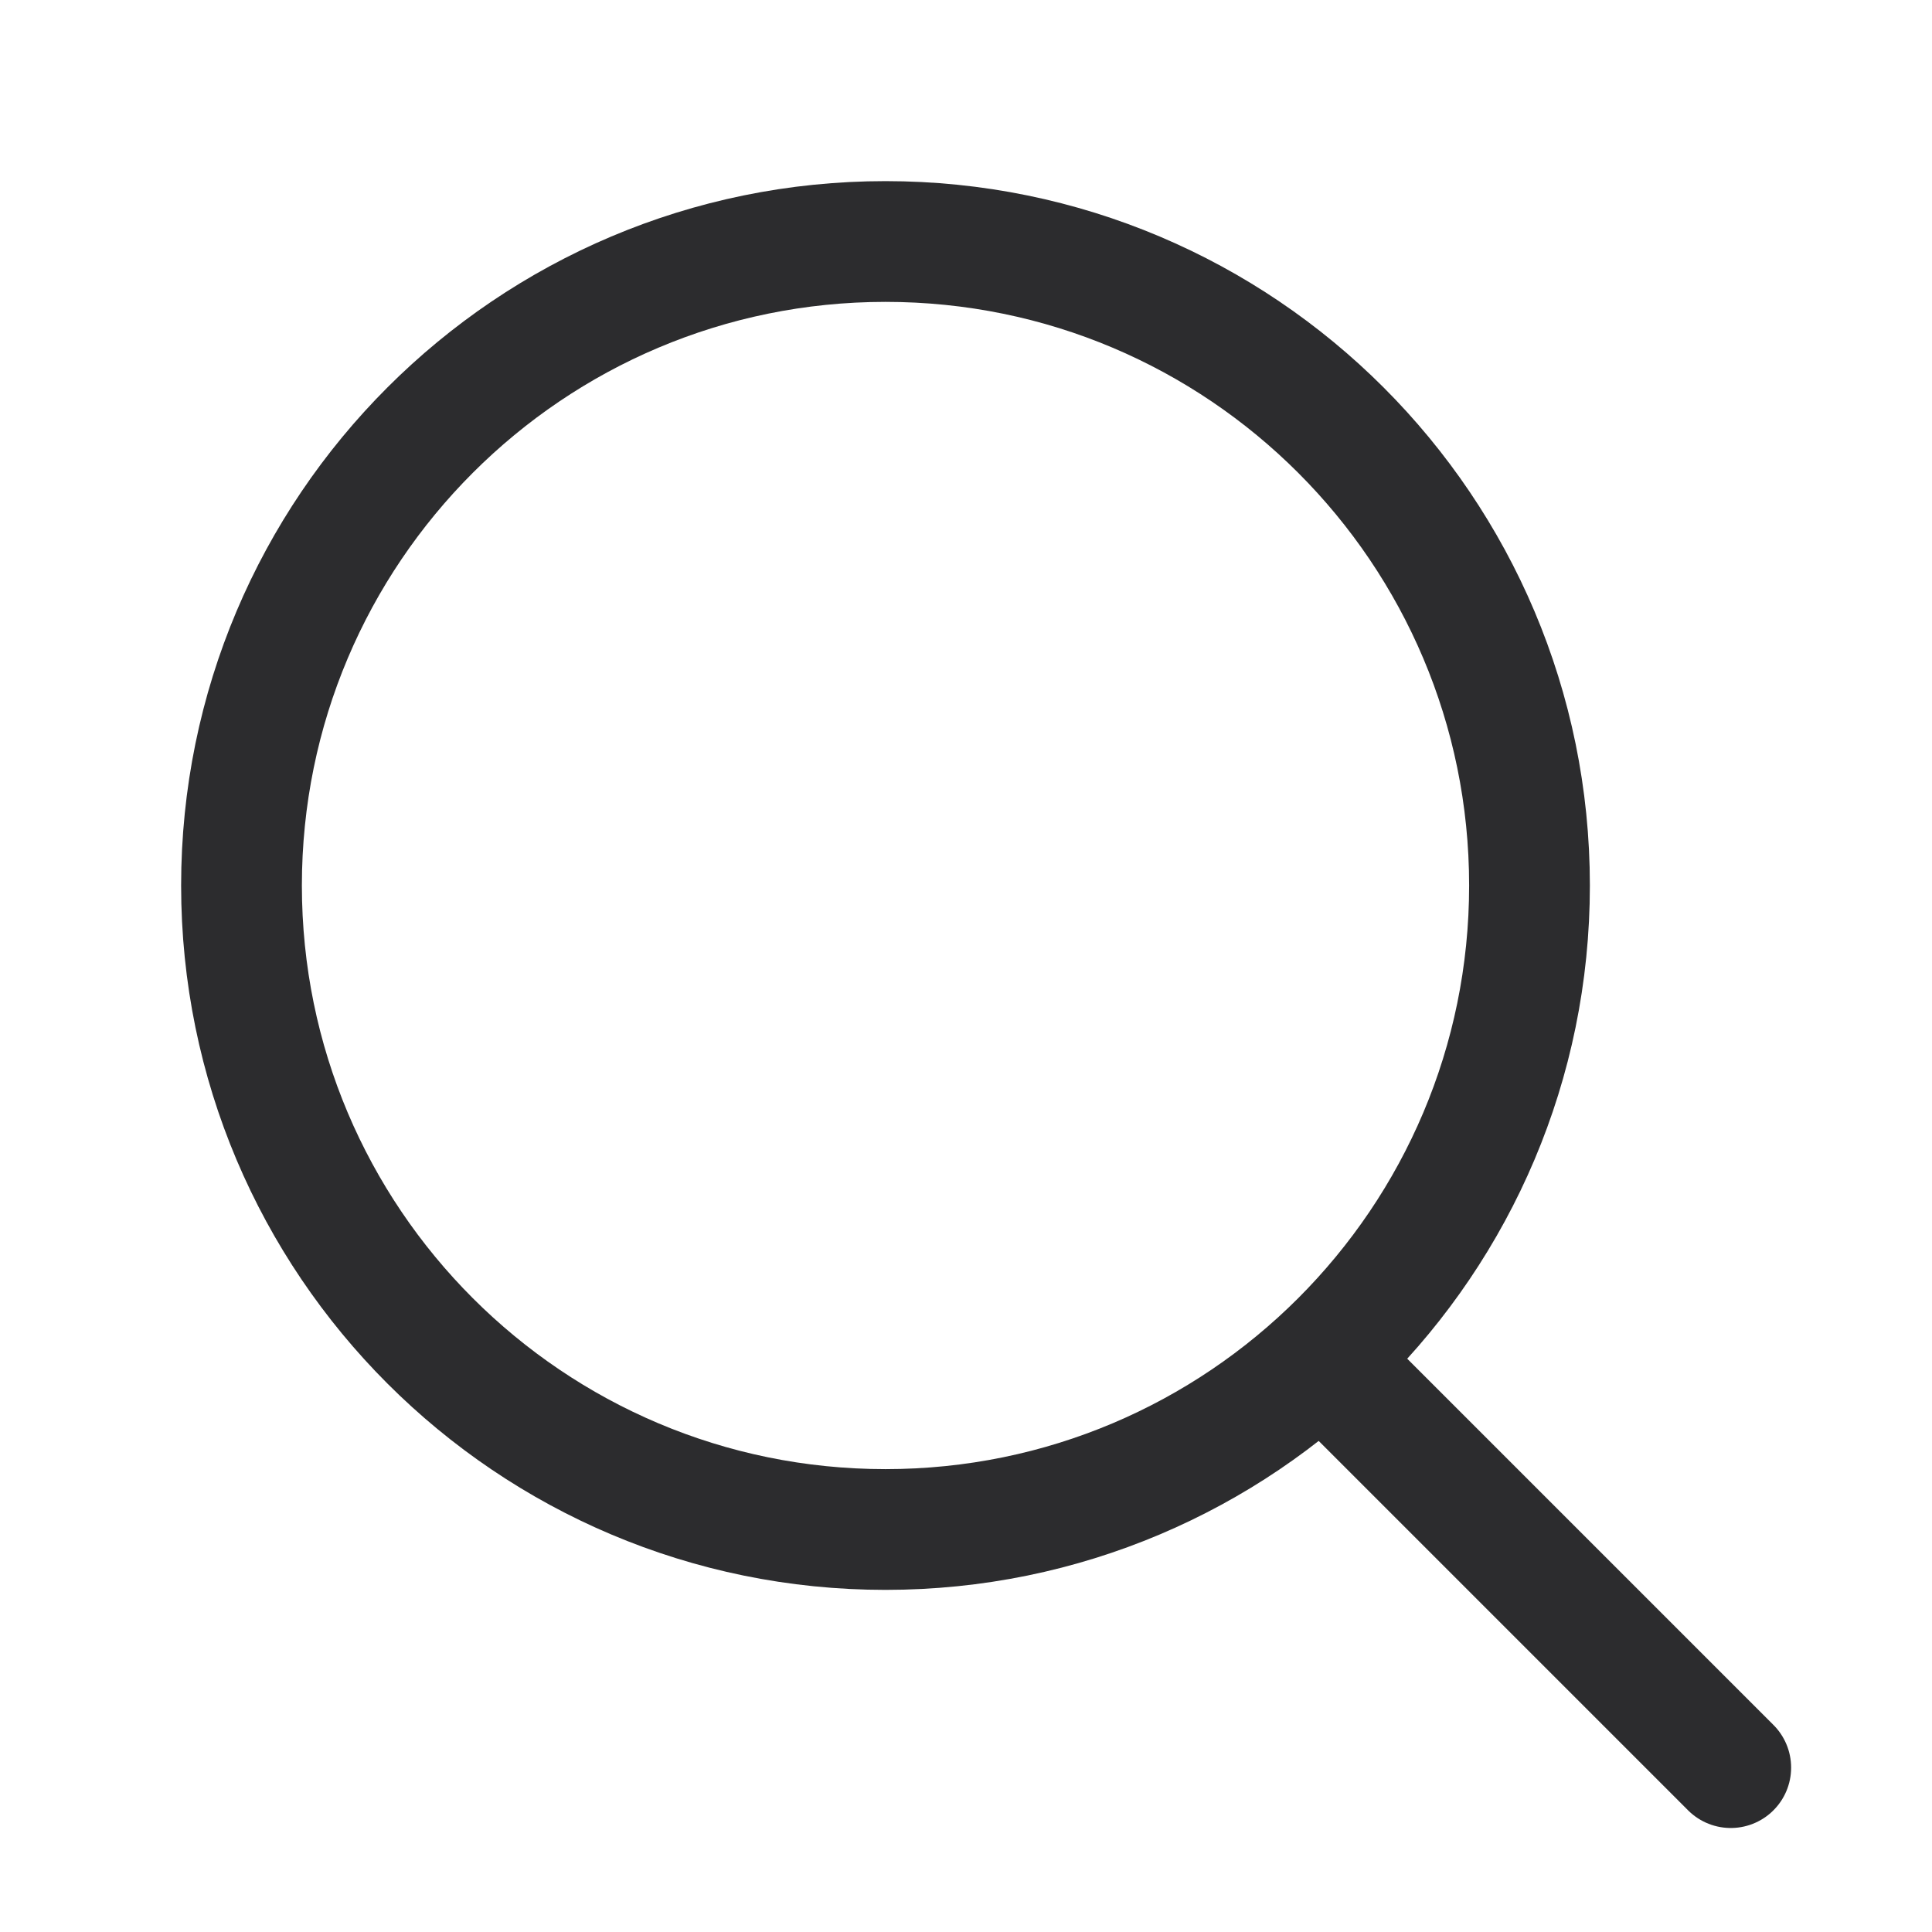
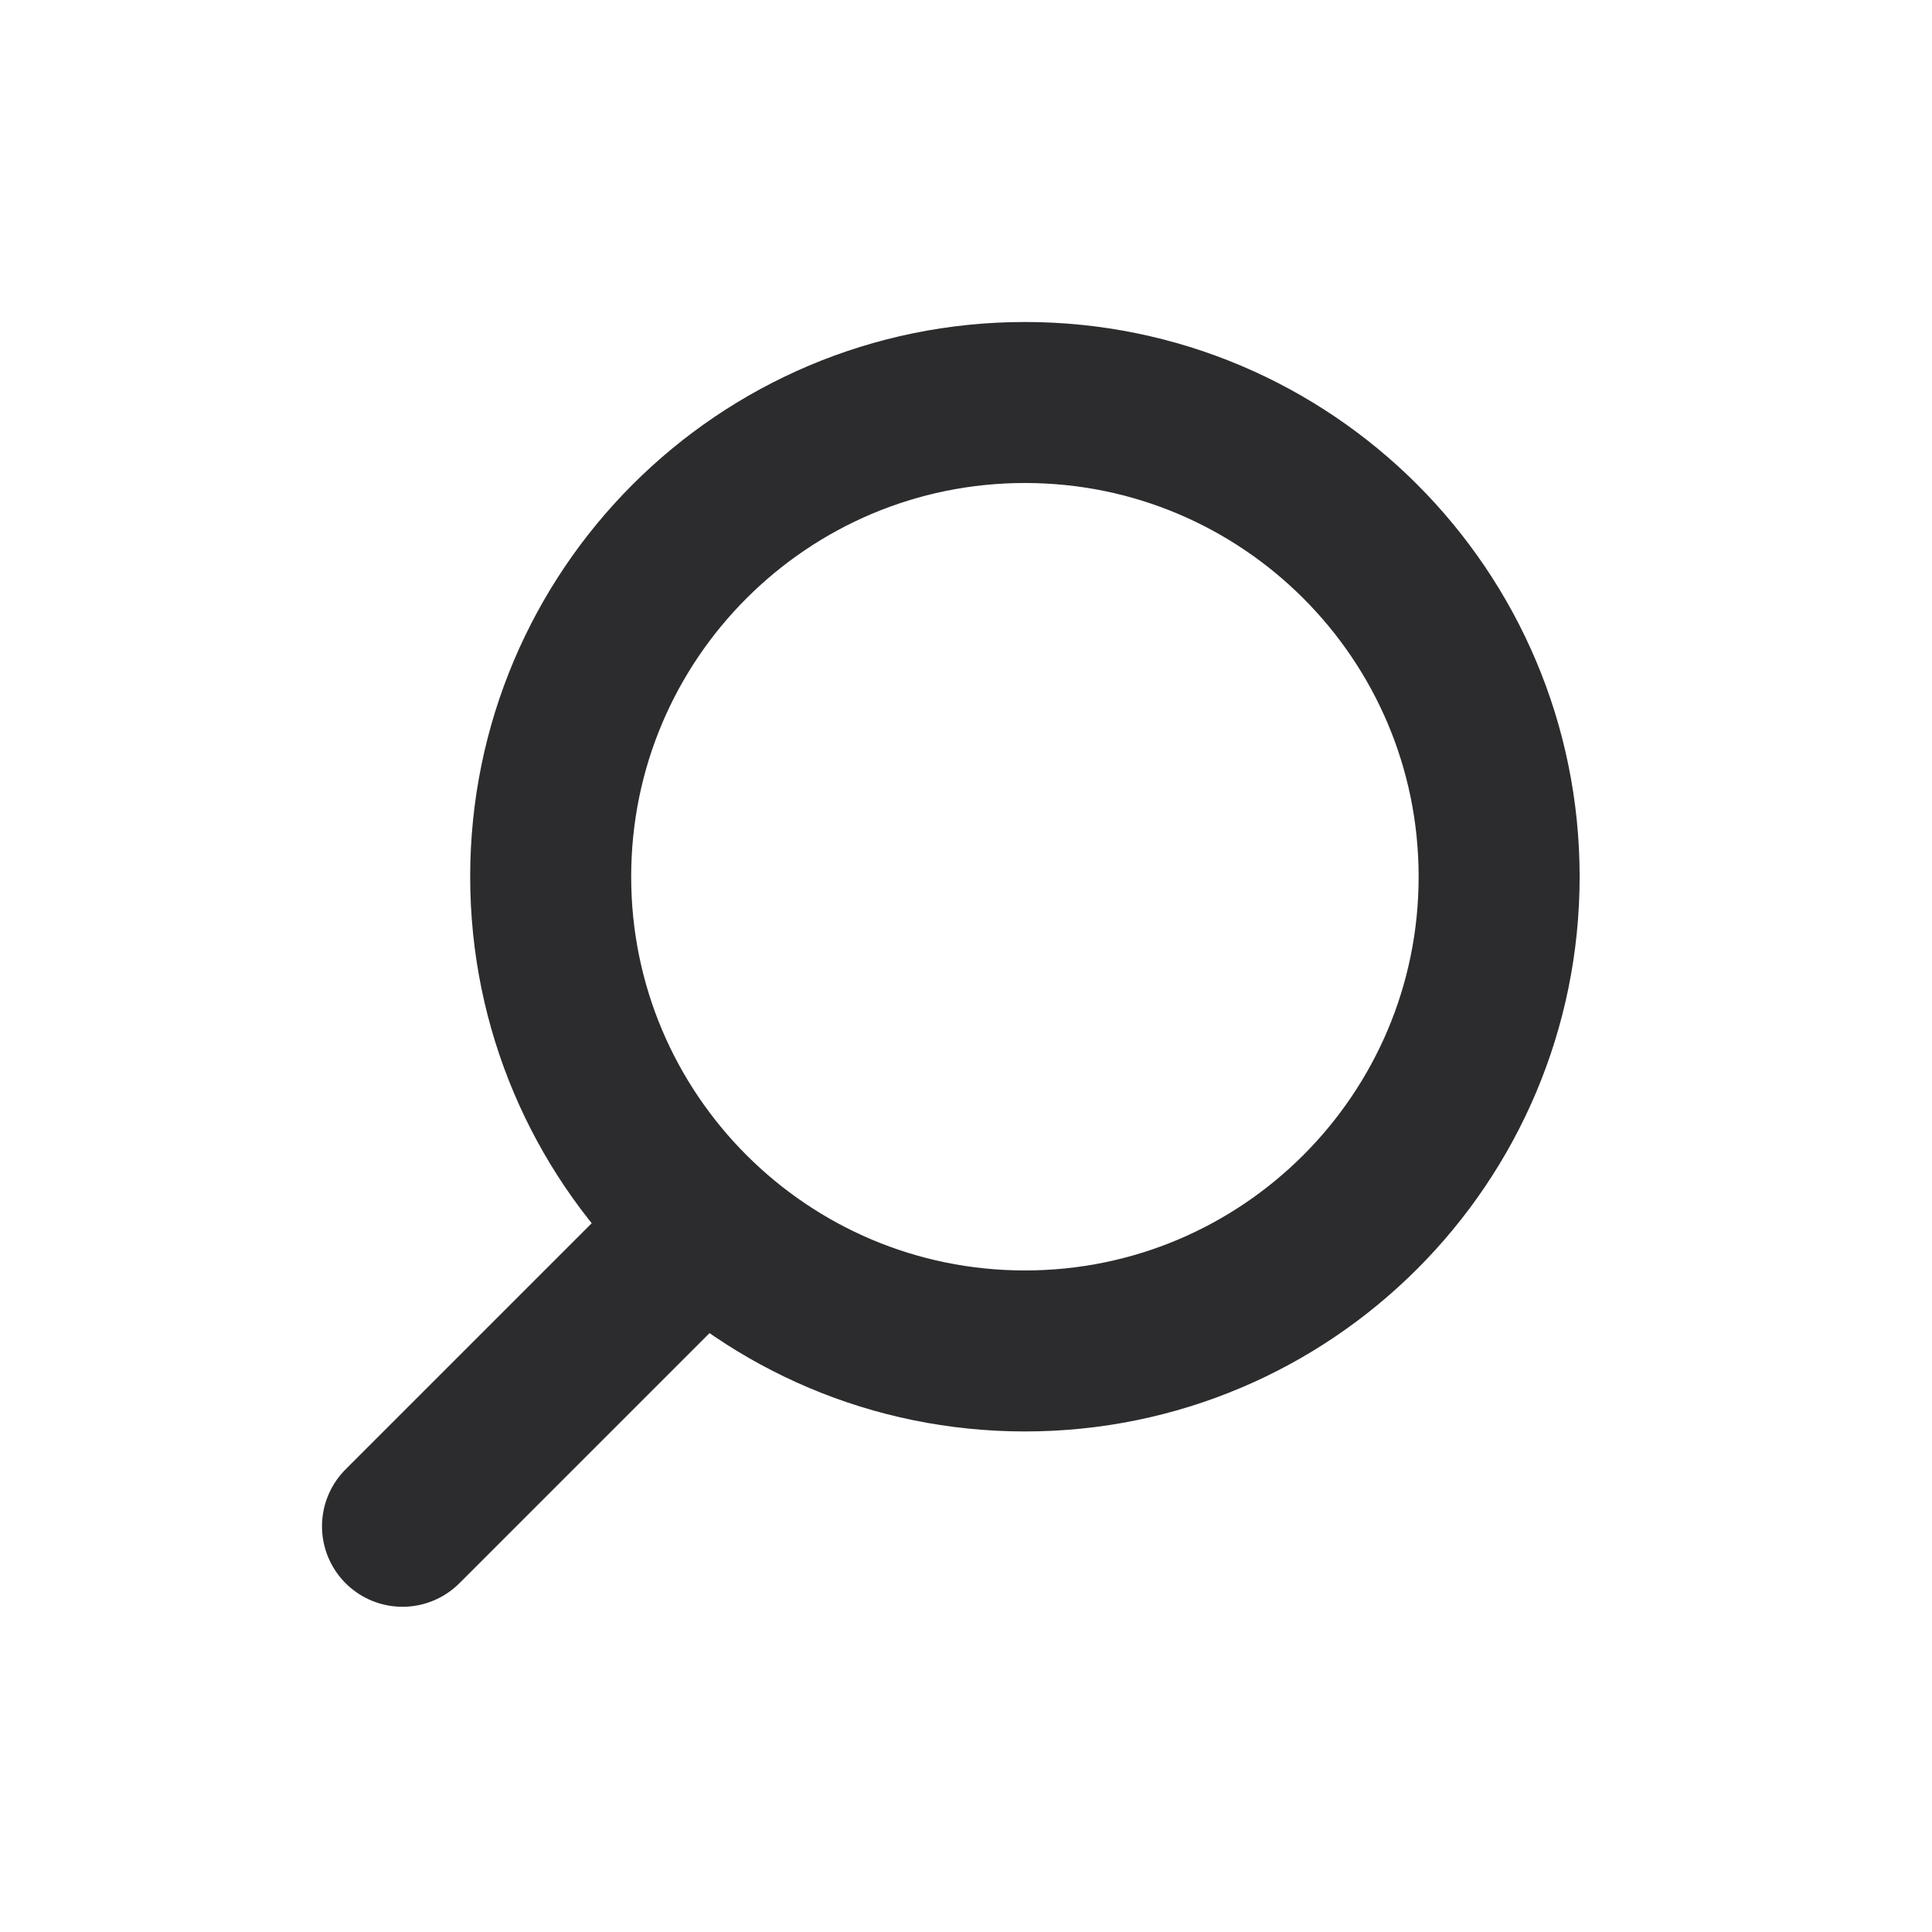
<svg xmlns="http://www.w3.org/2000/svg" width="24" height="24" viewBox="0 0 24 24" fill="none">
-   <circle cx="11" cy="11" r="8" stroke="#2C2C2E" stroke-width="1.5" stroke-linecap="round" stroke-linejoin="round" />
-   <path d="M16.5 16.958L21.5 21.958" stroke="#2C2C2E" stroke-width="1.5" stroke-linecap="round" stroke-linejoin="round" />
+   <ellipse cx="5.891" cy="5.891" rx="5.891" ry="5.891" transform="matrix(-1 0 0 1 18.6228 5)" stroke="#2C2C2E" stroke-width="2" stroke-linecap="round" stroke-linejoin="round" />
+   <path d="M8.682 15.278L5 18.96" stroke="#2C2C2E" stroke-width="2" stroke-linecap="round" stroke-linejoin="round" />
</svg>
